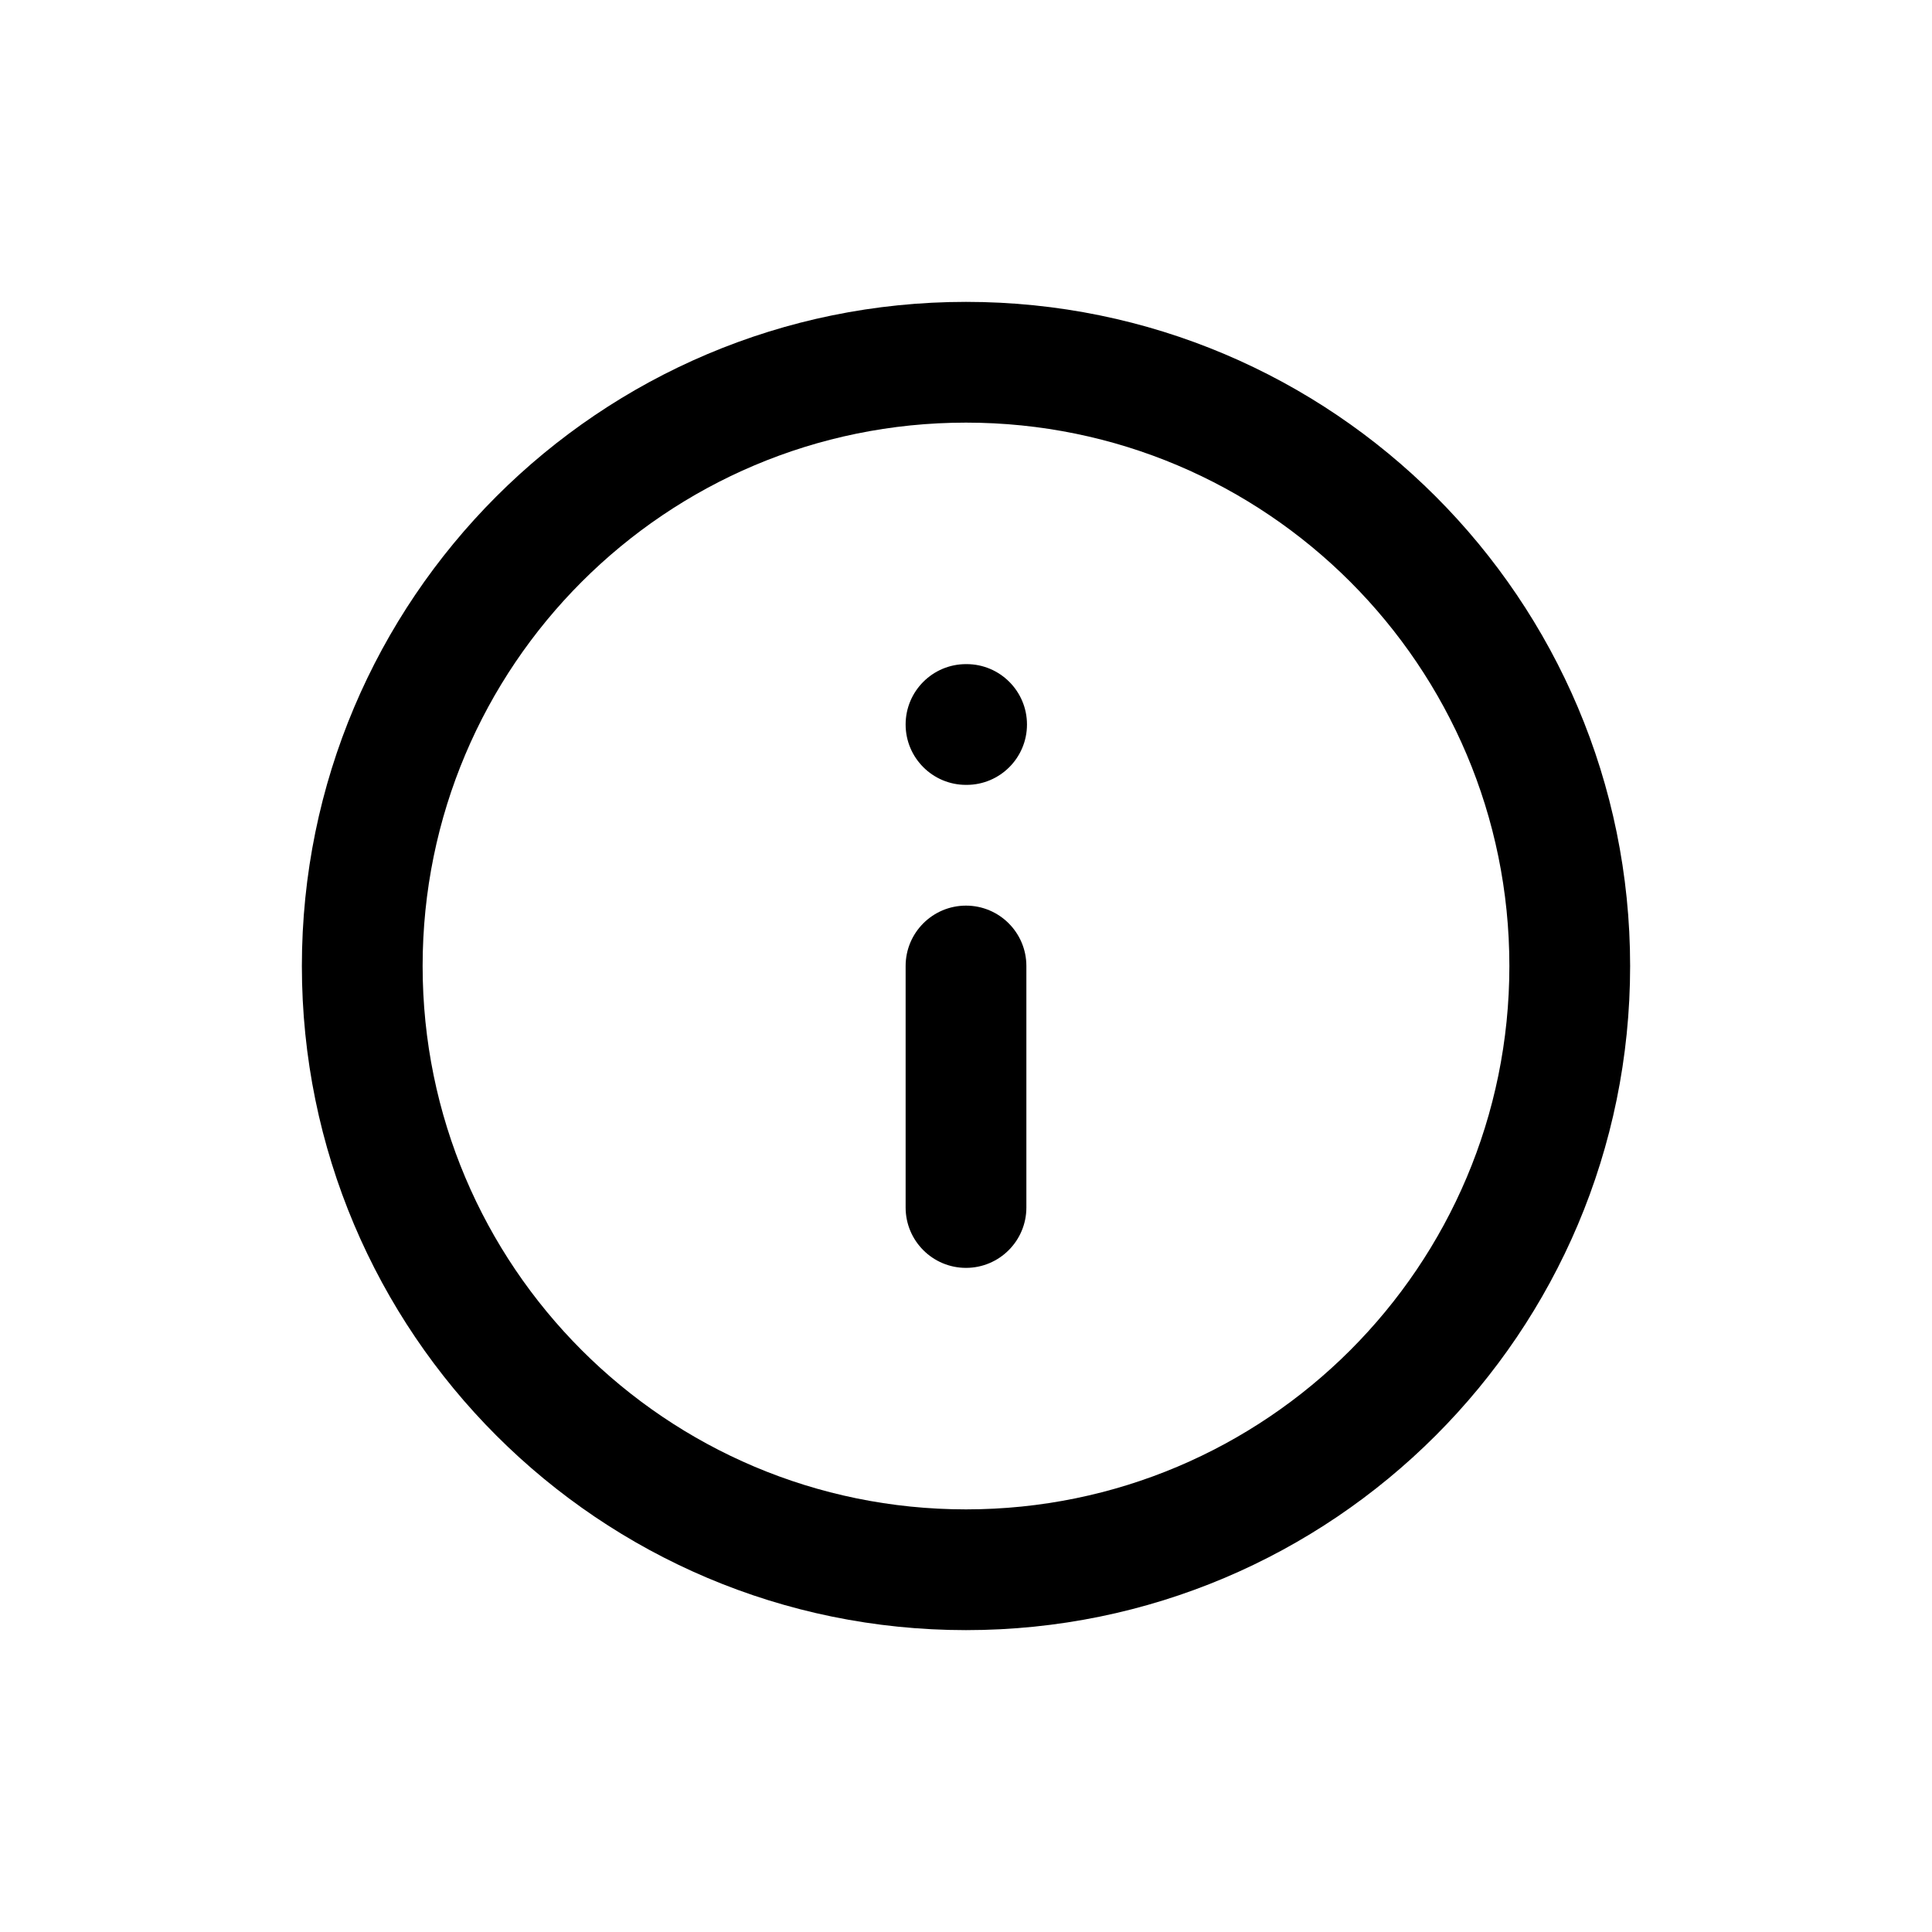
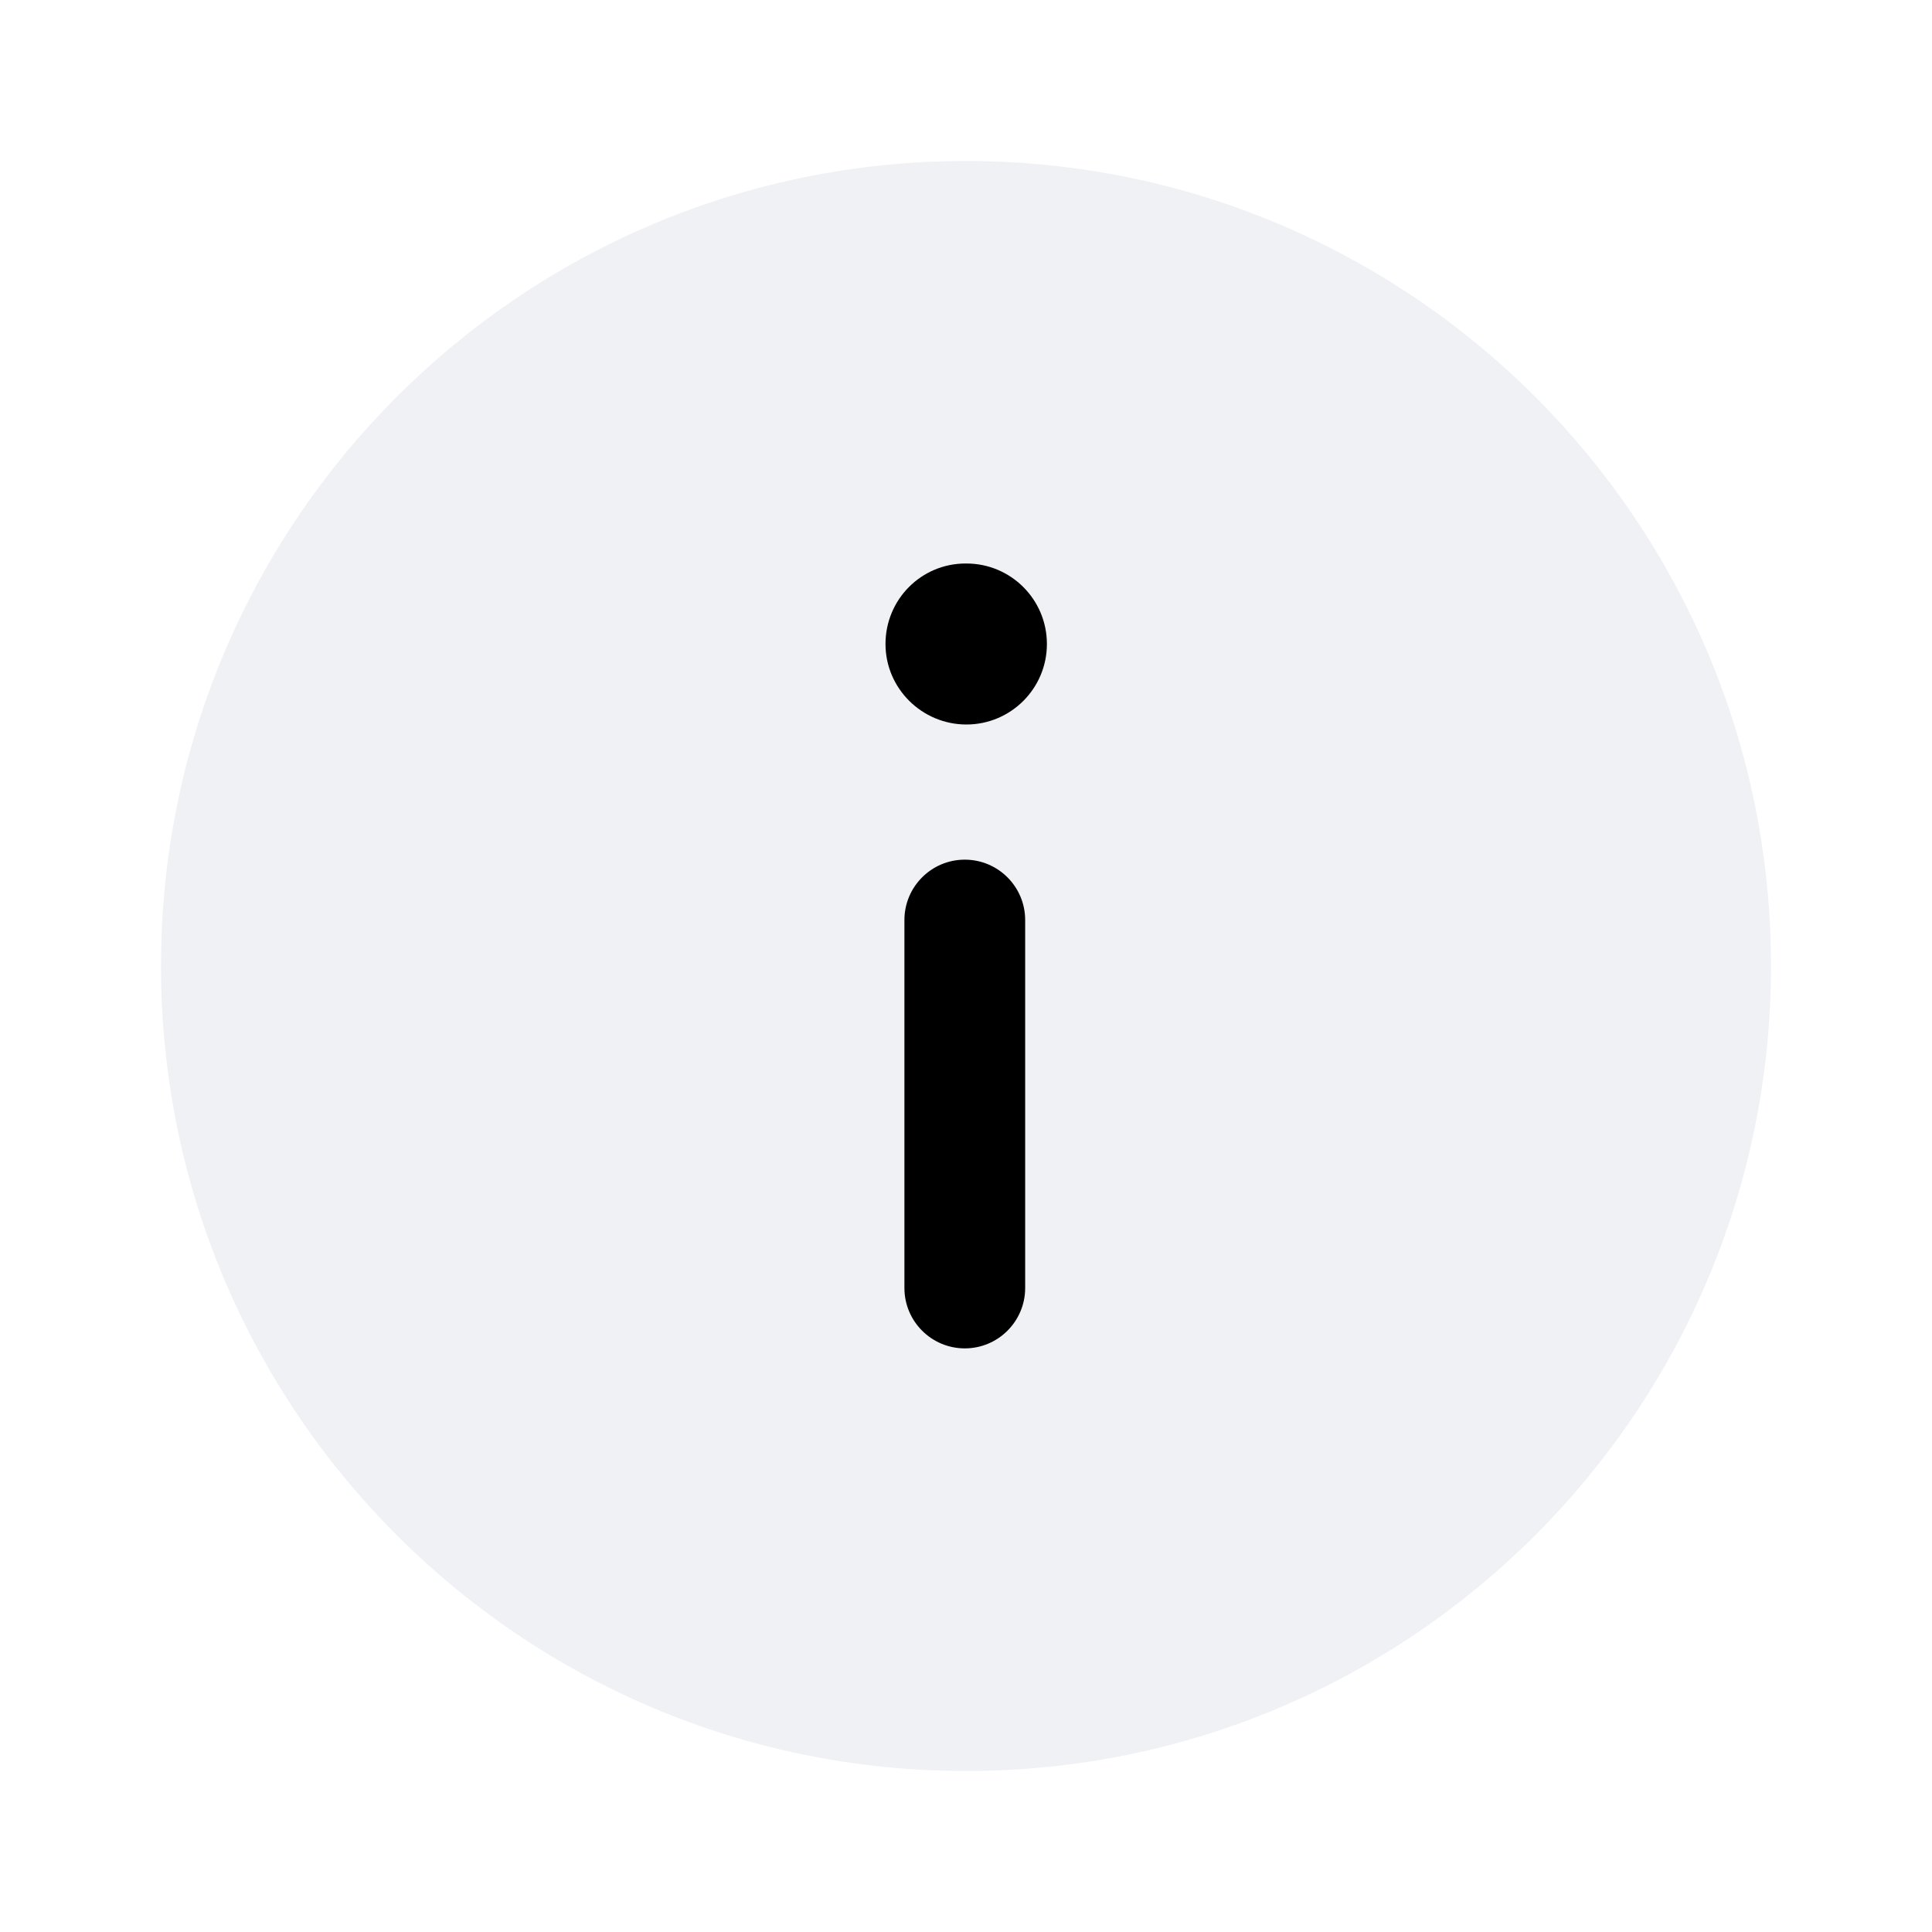
- <svg xmlns="http://www.w3.org/2000/svg" width="32" height="32" viewBox="0 0 32 32" fill="none">
-   <path d="M15 20C15 20.552 15.448 21 16 21C16.552 21 17 20.552 17 20H15ZM17 16C17 15.448 16.552 15 16 15C15.448 15 15 15.448 15 16H17ZM16 11C15.448 11 15 11.448 15 12C15 12.552 15.448 13 16 13V11ZM16.01 13C16.562 13 17.01 12.552 17.01 12C17.01 11.448 16.562 11 16.01 11V13ZM25 16C25 20.971 20.971 25 16 25V27C22.075 27 27 22.075 27 16H25ZM16 25C11.029 25 7 20.971 7 16H5C5 22.075 9.925 27 16 27V25ZM7 16C7 11.029 11.029 7 16 7V5C9.925 5 5 9.925 5 16H7ZM16 7C20.971 7 25 11.029 25 16H27C27 9.925 22.075 5 16 5V7ZM17 20V16H15V20H17ZM16 13H16.01V11H16V13Z" fill="currentColor" />
+ <svg xmlns="http://www.w3.org/2000/svg" width="24" height="24" viewBox="0 0 24 24" fill="none">
+   <path d="M12 2C6.477 2 2 6.477 2 12C2 17.523 6.477 22 12 22C17.523 22 22 17.523 22 12C22 6.477 17.523 2 12 2Z" fill="#99A1BD24" />
+   <path d="M11.985 16.75C12.399 16.75 12.735 16.414 12.735 16V11.429C12.735 11.015 12.399 10.679 11.985 10.679C11.571 10.679 11.235 11.015 11.235 11.429V16C11.235 16.414 11.571 16.75 11.985 16.75Z" fill="currentColor" />
+   <path d="M11 8C11 8.552 11.453 9 12.005 9C12.557 9 13.005 8.552 13.005 8C13.005 7.448 12.558 7 12.005 7H11.995C11.443 7 11 7.448 11 8Z" fill="currentColor" />
</svg>
